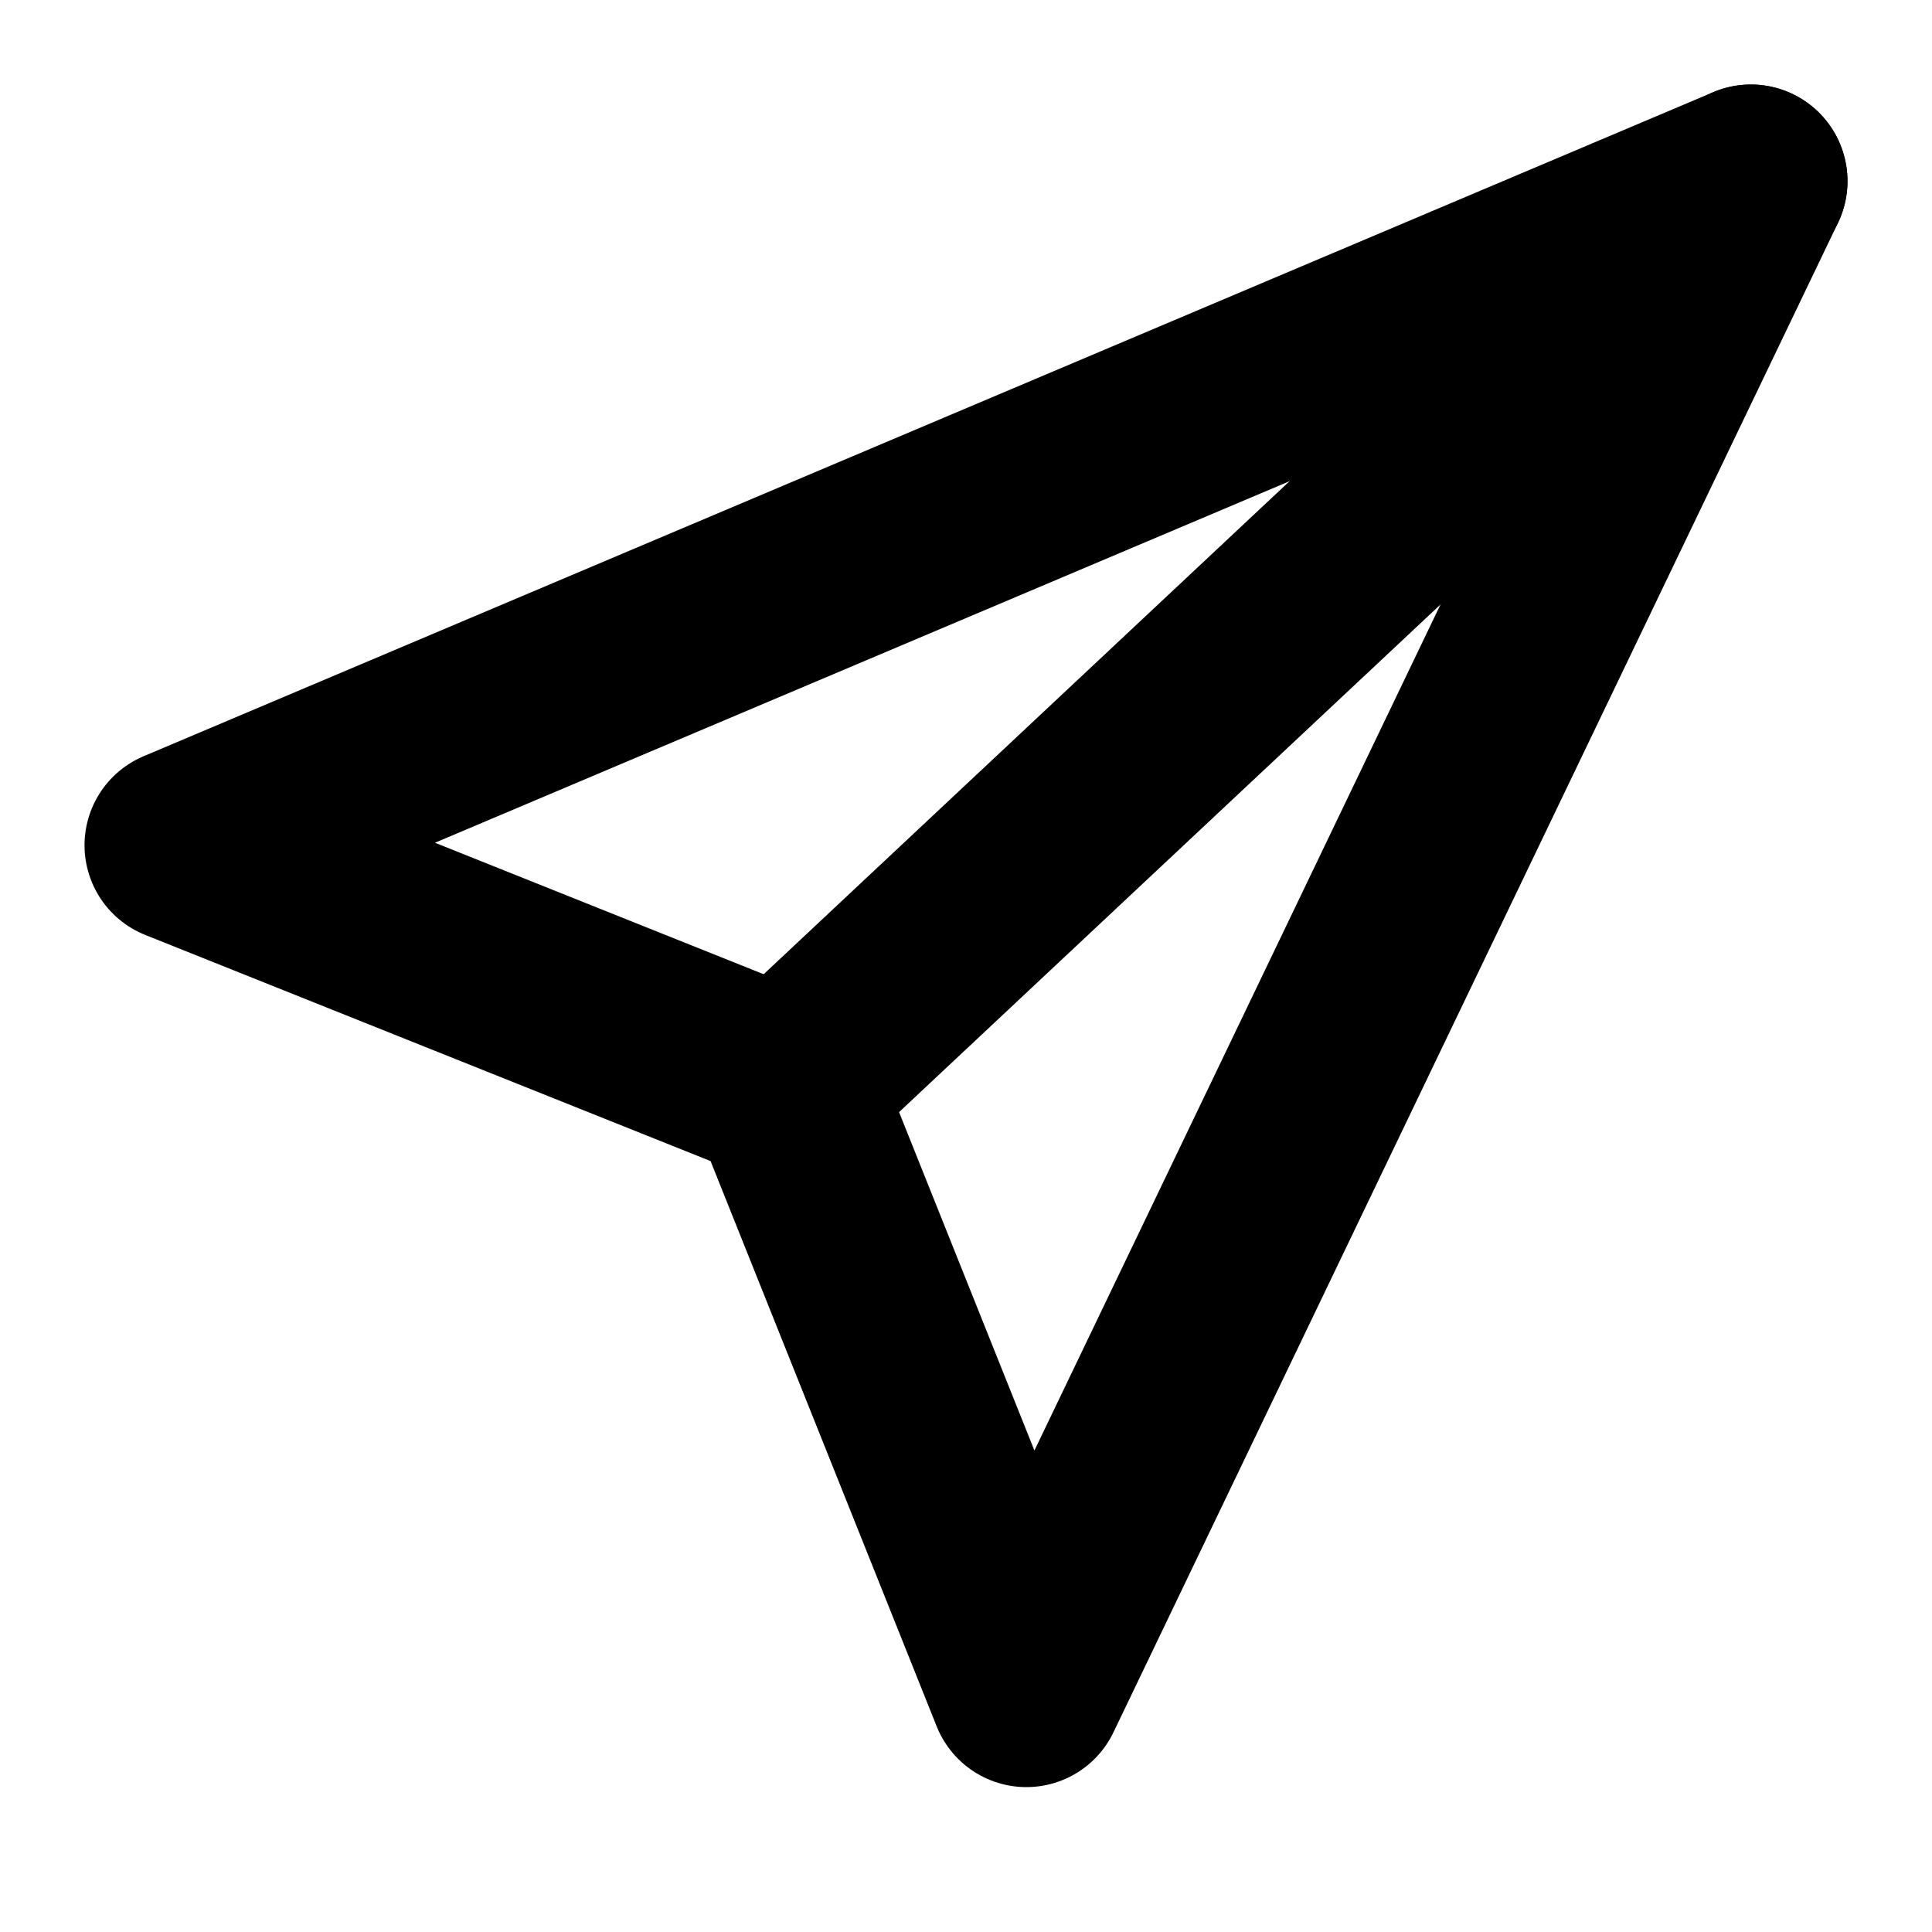
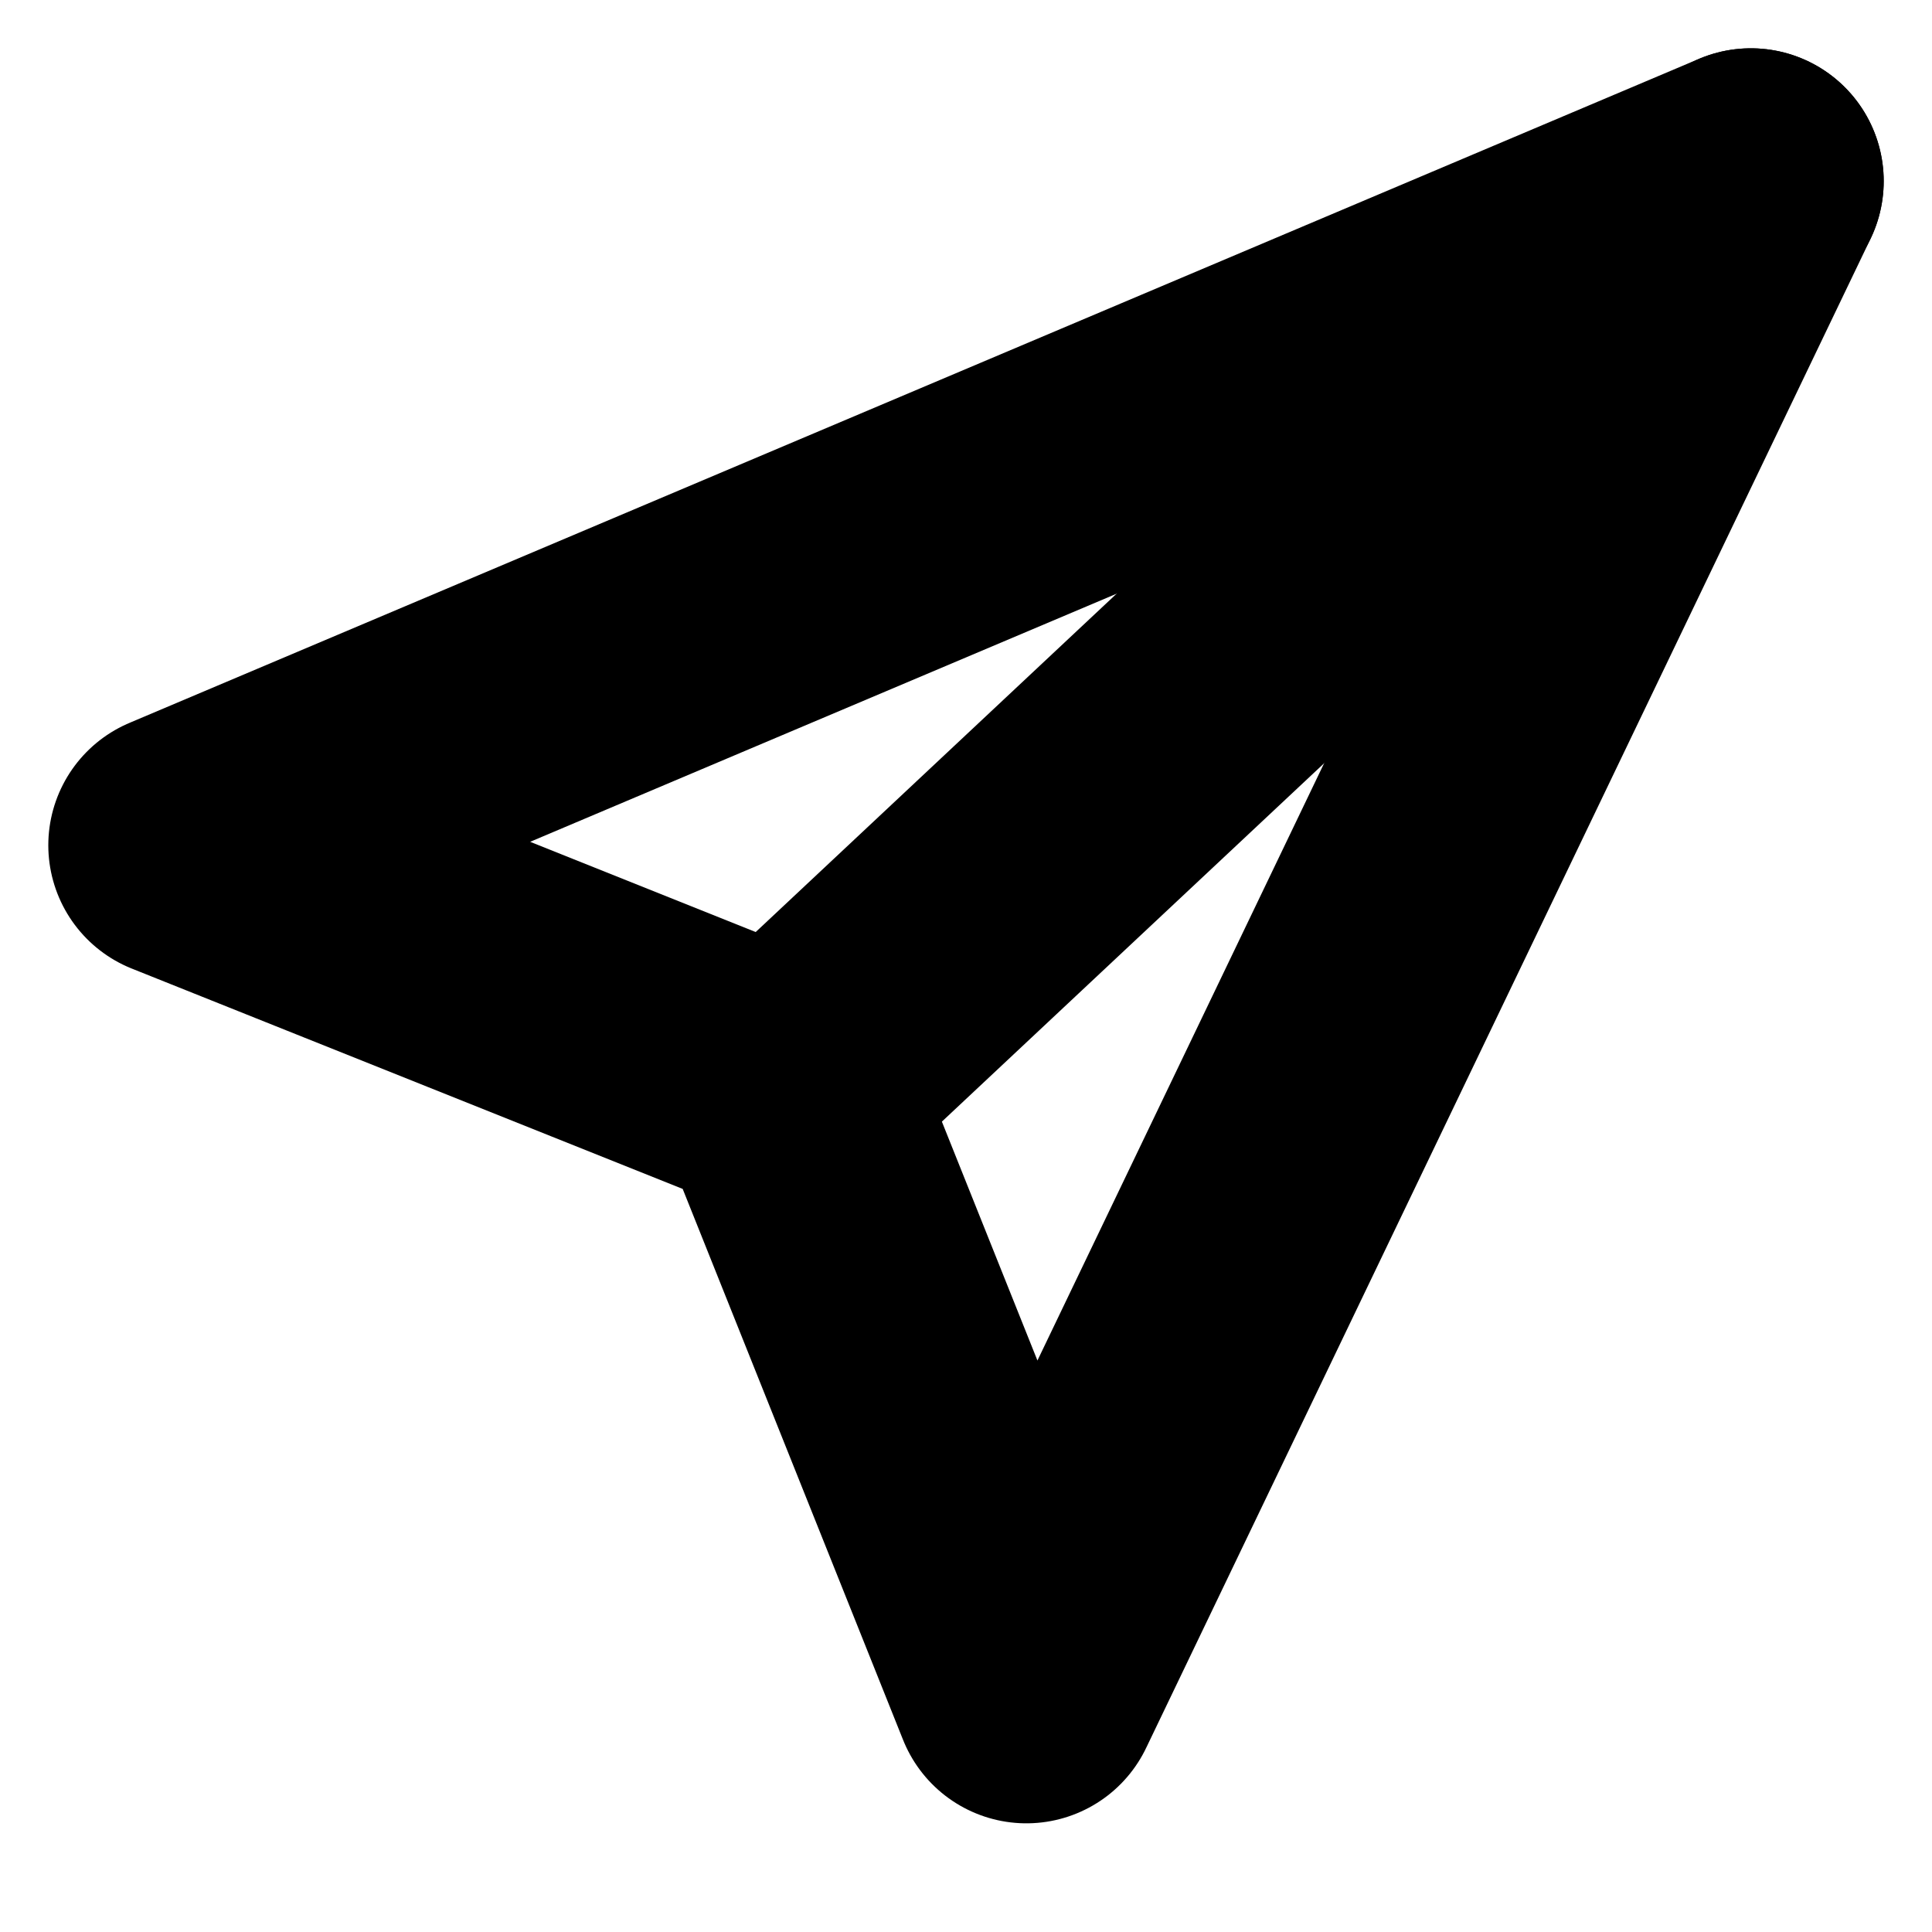
- <svg xmlns="http://www.w3.org/2000/svg" viewBox="0 0 16 16" fill="none" stroke="currentColor" stroke-width="1.6" stroke-linecap="round" stroke-linejoin="round">
+ <svg xmlns="http://www.w3.org/2000/svg" viewBox="0 0 16 16" fill="none" stroke="currentColor" stroke-width="2.2" stroke-linecap="round" stroke-linejoin="round">
  <path d="M14.5 1.5 1.5 7l5 2 2 5 6-12.5Z" />
  <path d="M6.5 9 14.5 1.5" />
</svg>
